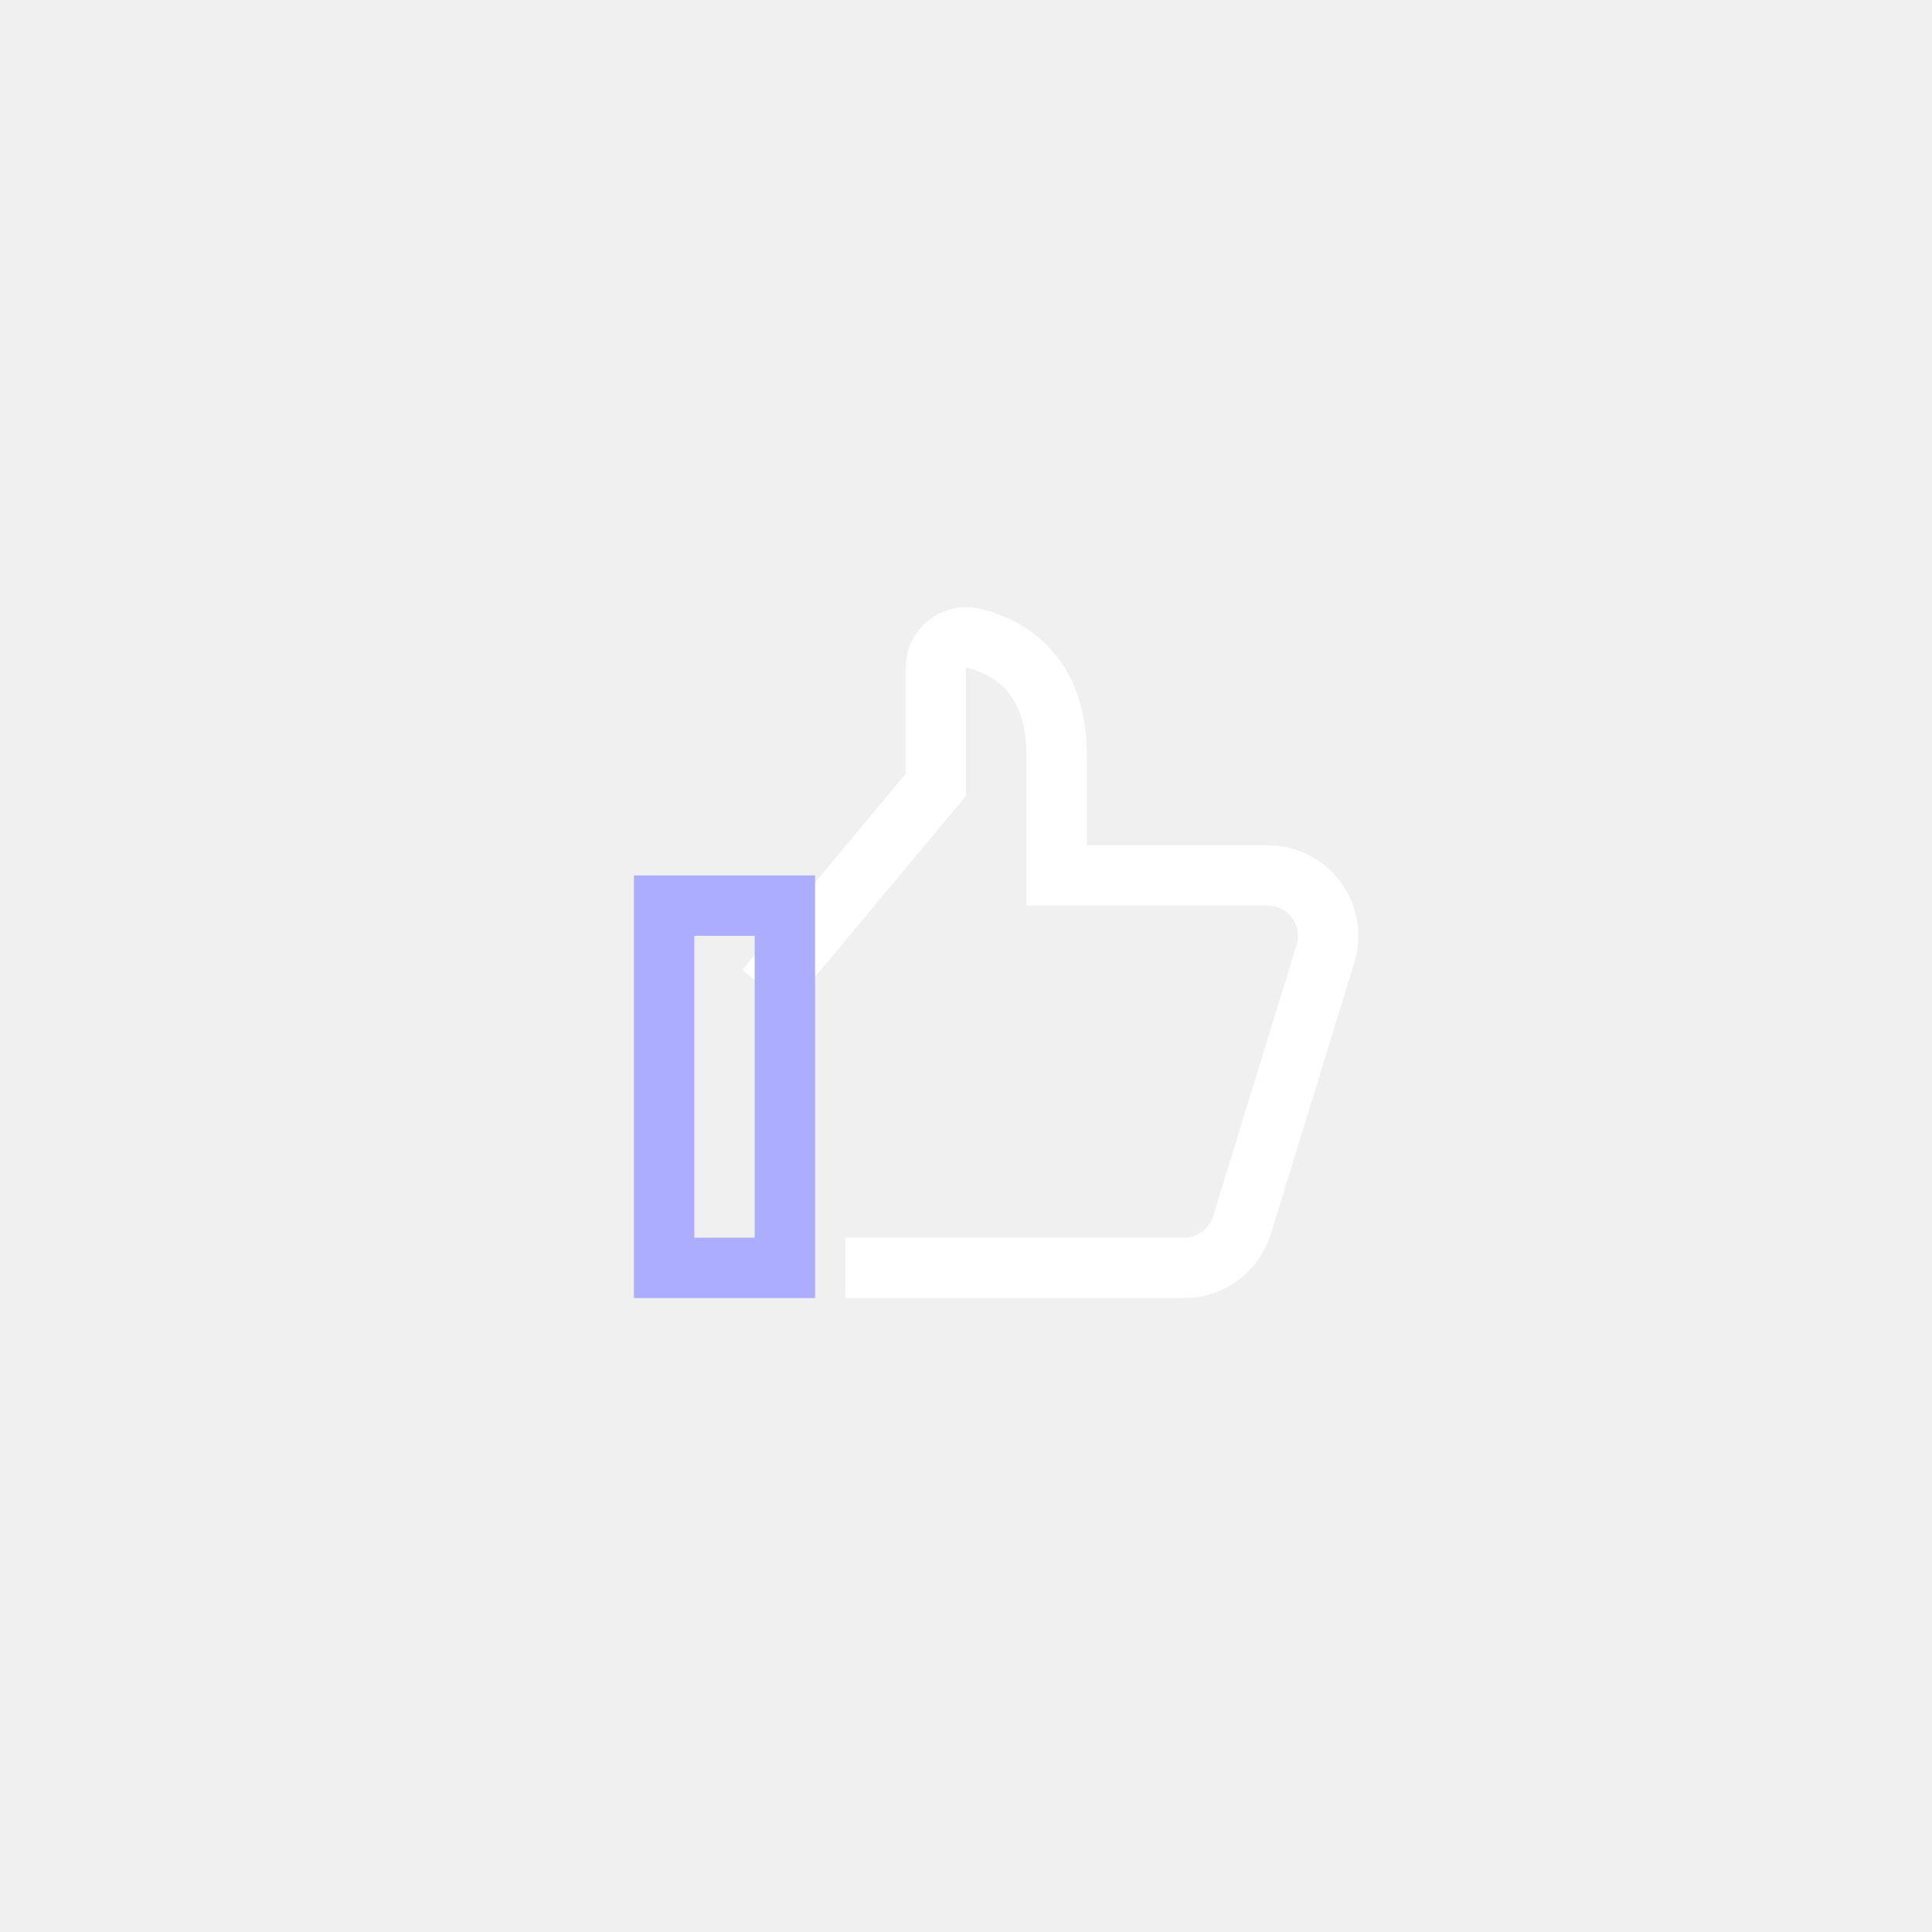
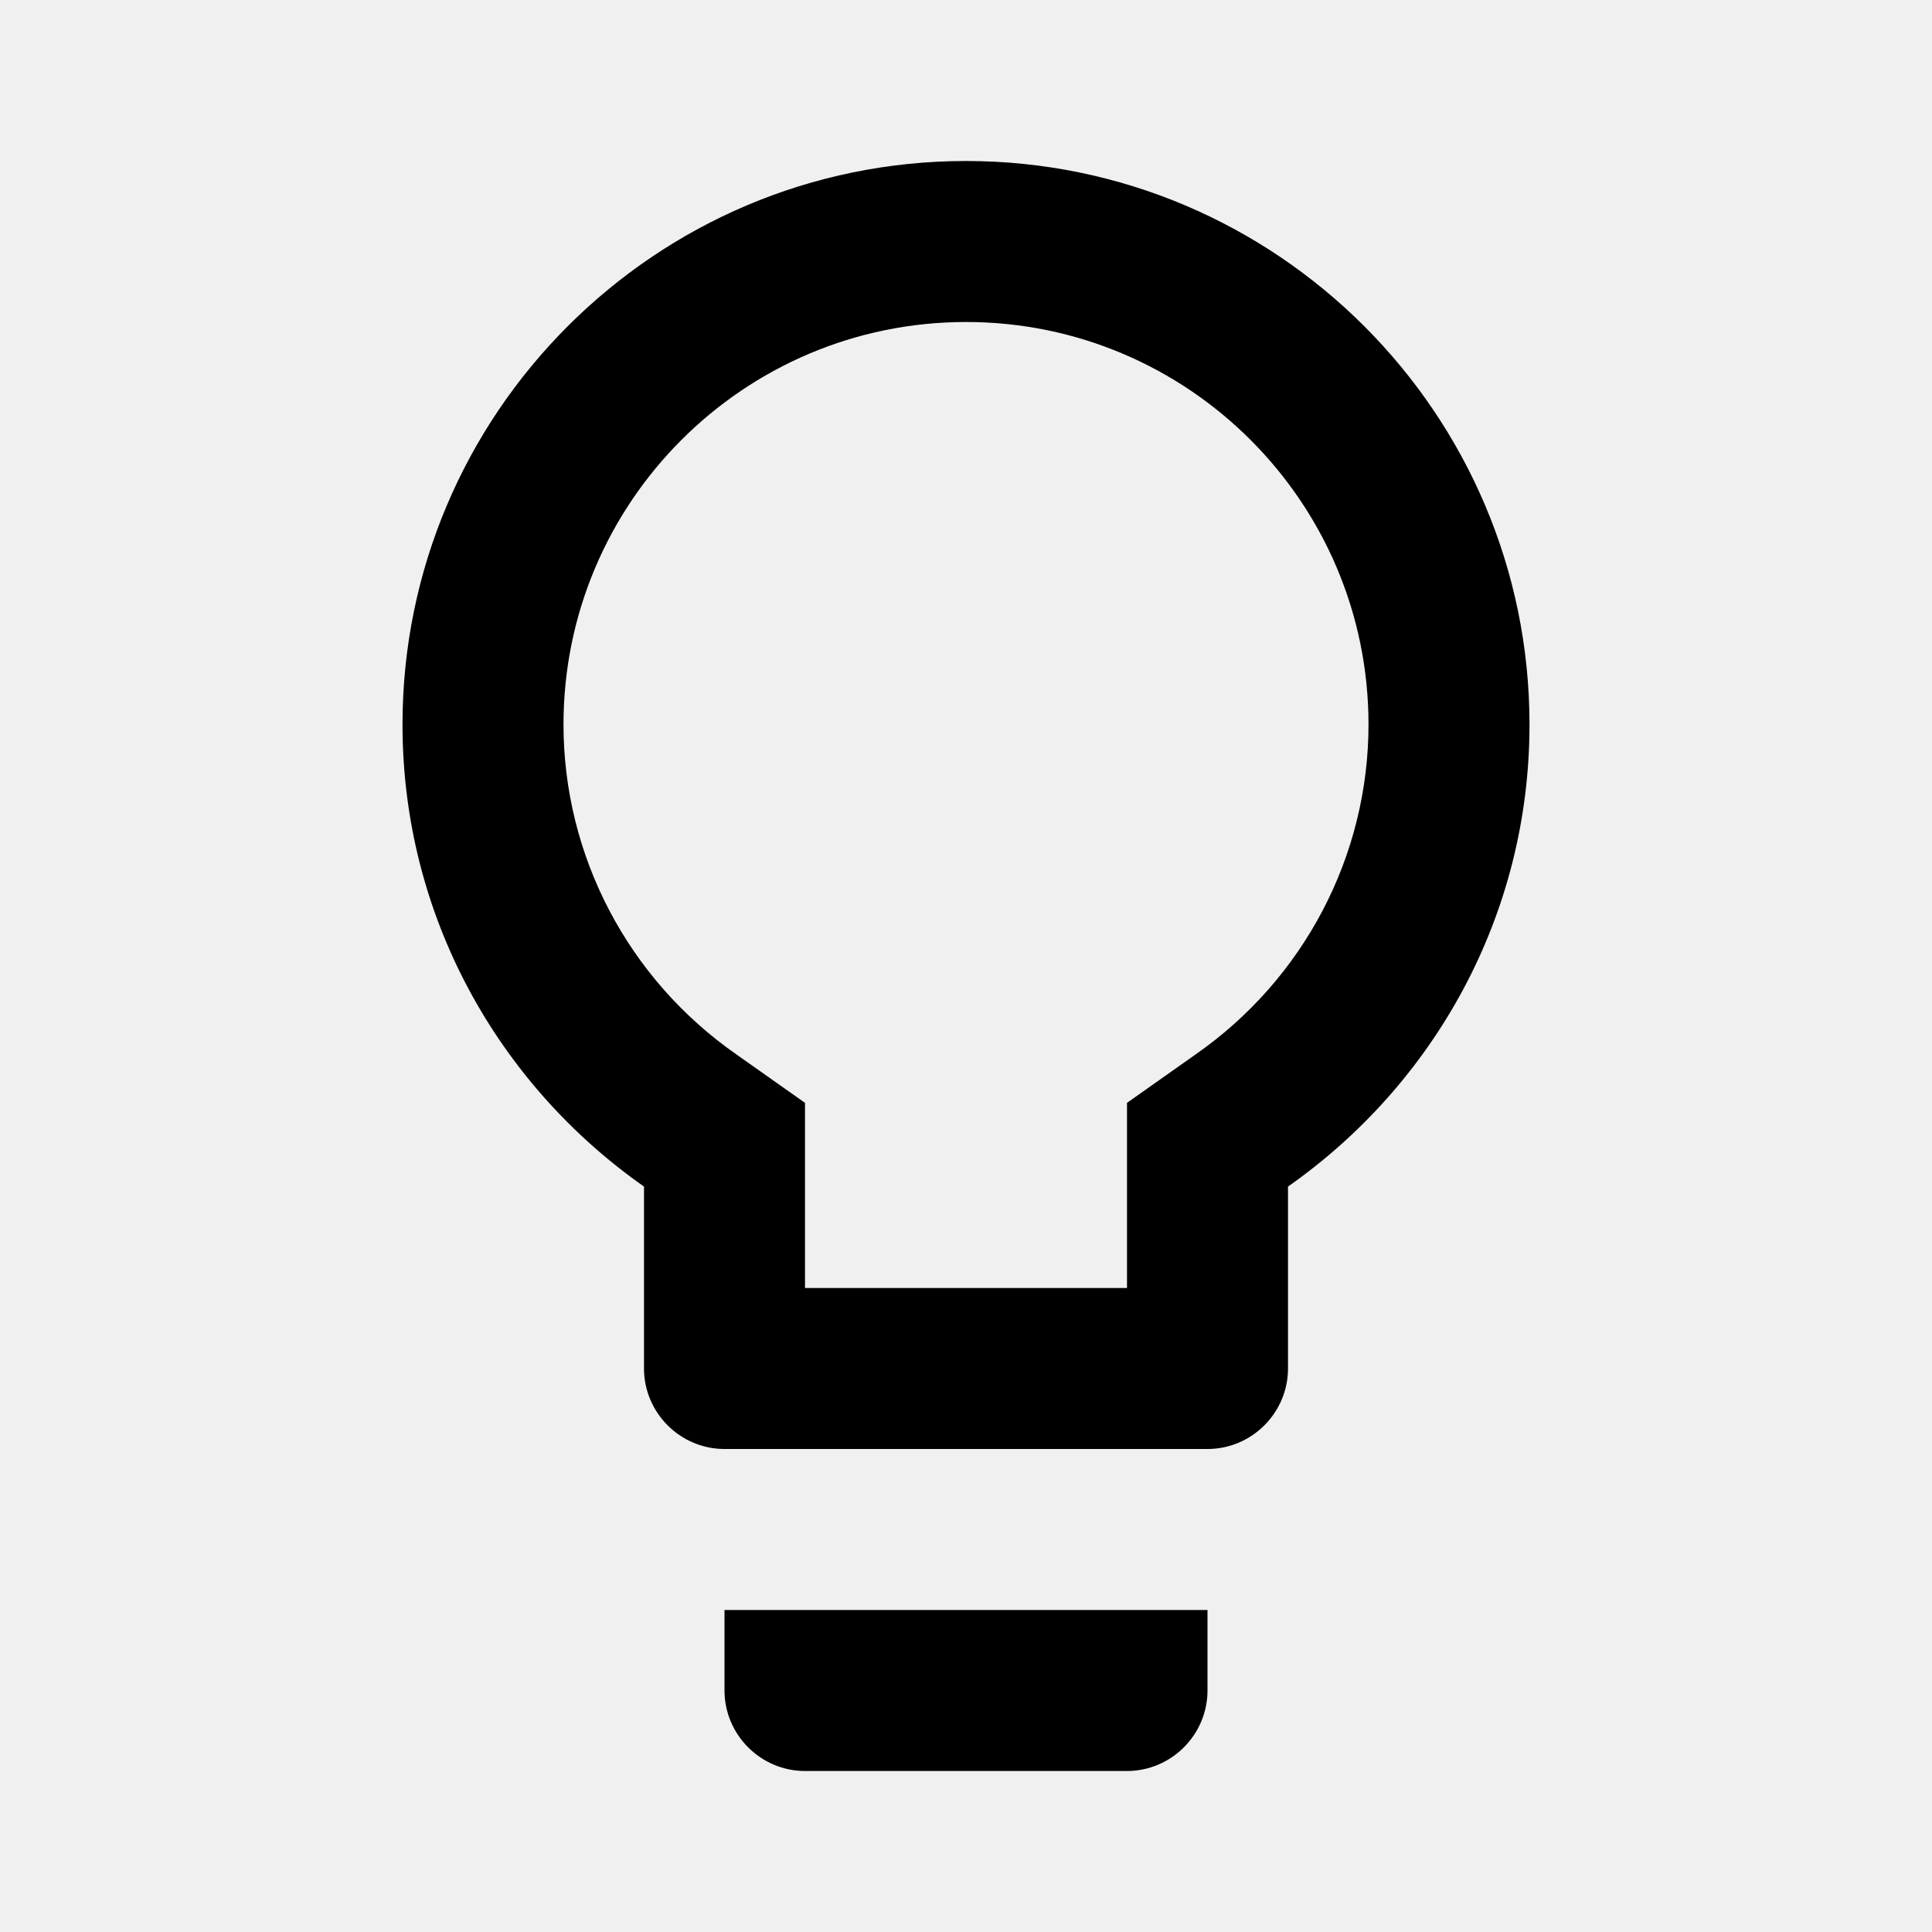
- <svg xmlns="http://www.w3.org/2000/svg" width="64" height="64">
-   <g stroke-width="2" fill="none" fill-rule="evenodd" stroke-linecap="square">
-     <path d="M29 42h10.229a2 2 0 001.912-1.412l2.769-9A2 2 0 0042 29h-7v-4c0-2.373-1.251-3.494-2.764-3.86a1.006 1.006 0 00-1.236.979V26l-5 6" stroke="#FFF" />
-     <path stroke="#ACADFF" d="M22 30h4v12h-4z" />
-   </g>
+ <svg xmlns="http://www.w3.org/2000/svg" height="24px" viewBox="0 0 24 24" width="24px" fill="#000000">
+   <path d="M0 0h24v24H0z" fill="none" />
+   <path d="M9 21c0 .55.45 1 1 1h4c.55 0 1-.45 1-1v-1H9v1zm3-19C8.14 2 5 5.14 5 9c0 2.38 1.19 4.47 3 5.74V17c0 .55.45 1 1 1h6c.55 0 1-.45 1-1v-2.26c1.81-1.27 3-3.36 3-5.74 0-3.86-3.14-7-7-7zm2.85 11.1l-.85.6V16h-4v-2.3l-.85-.6C7.8 12.16 7 10.63 7 9c0-2.76 2.24-5 5-5s5 2.24 5 5c0 1.63-.8 3.16-2.15 4.1z" />
</svg>
